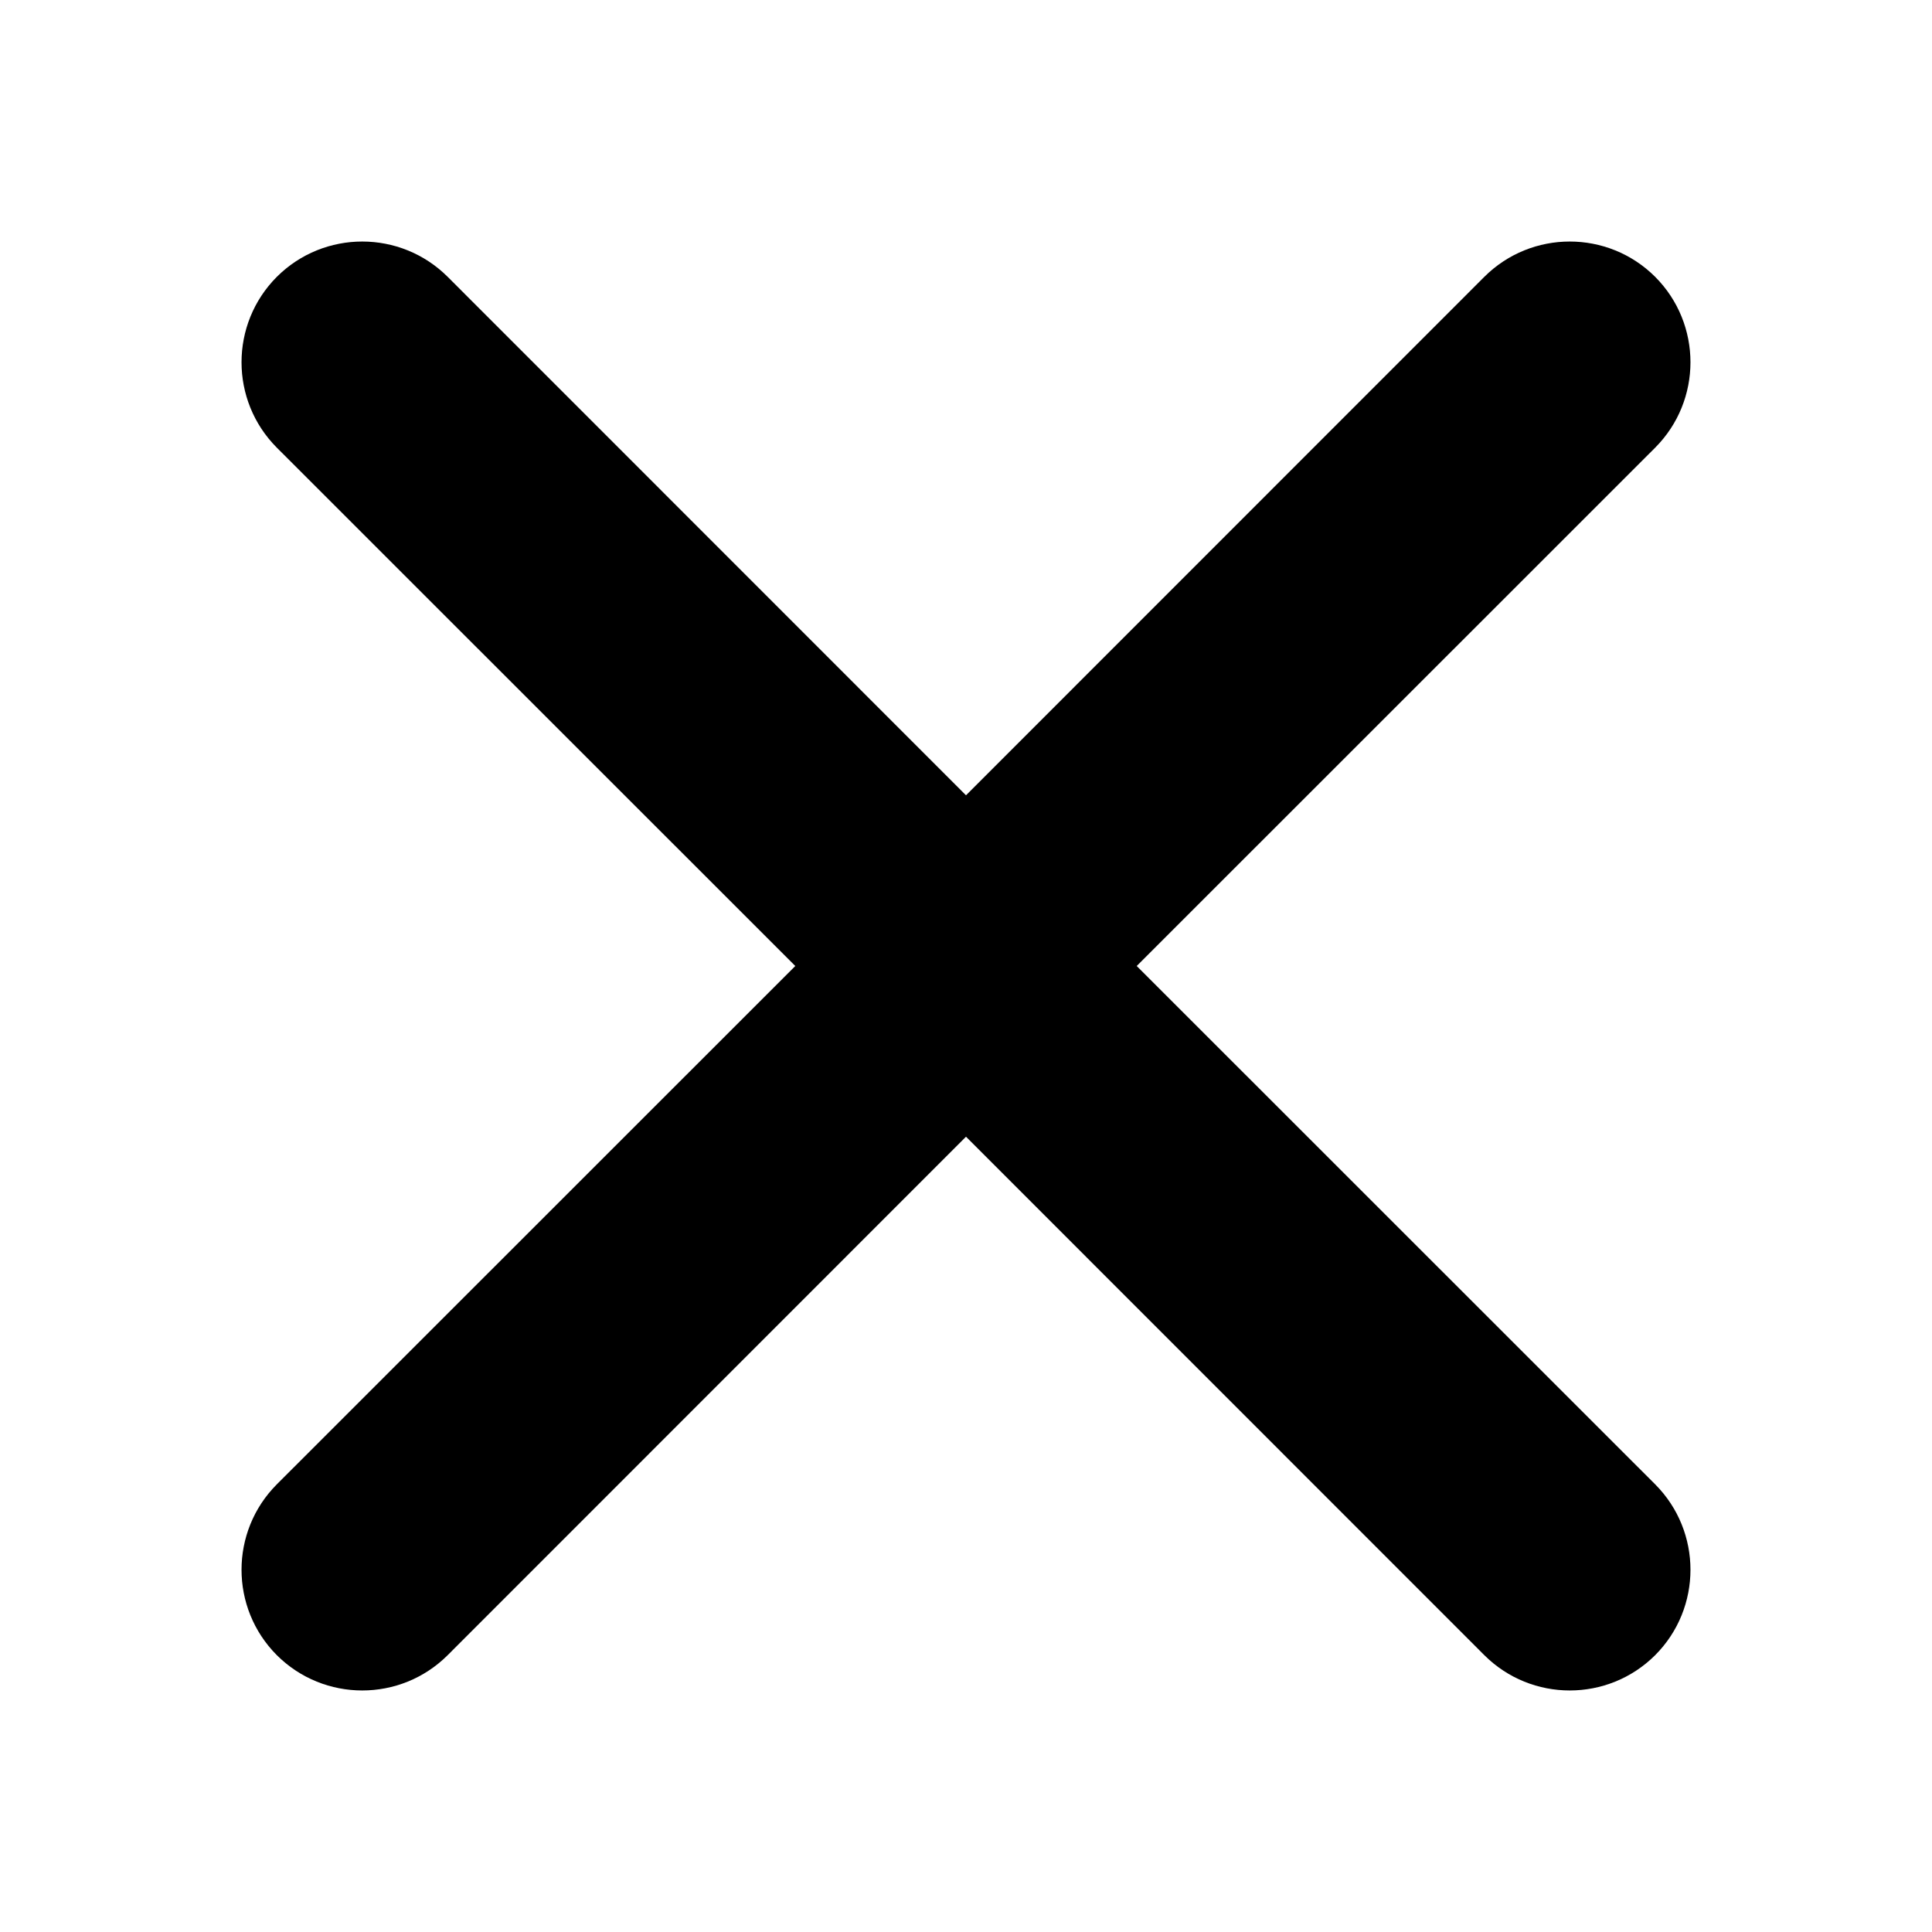
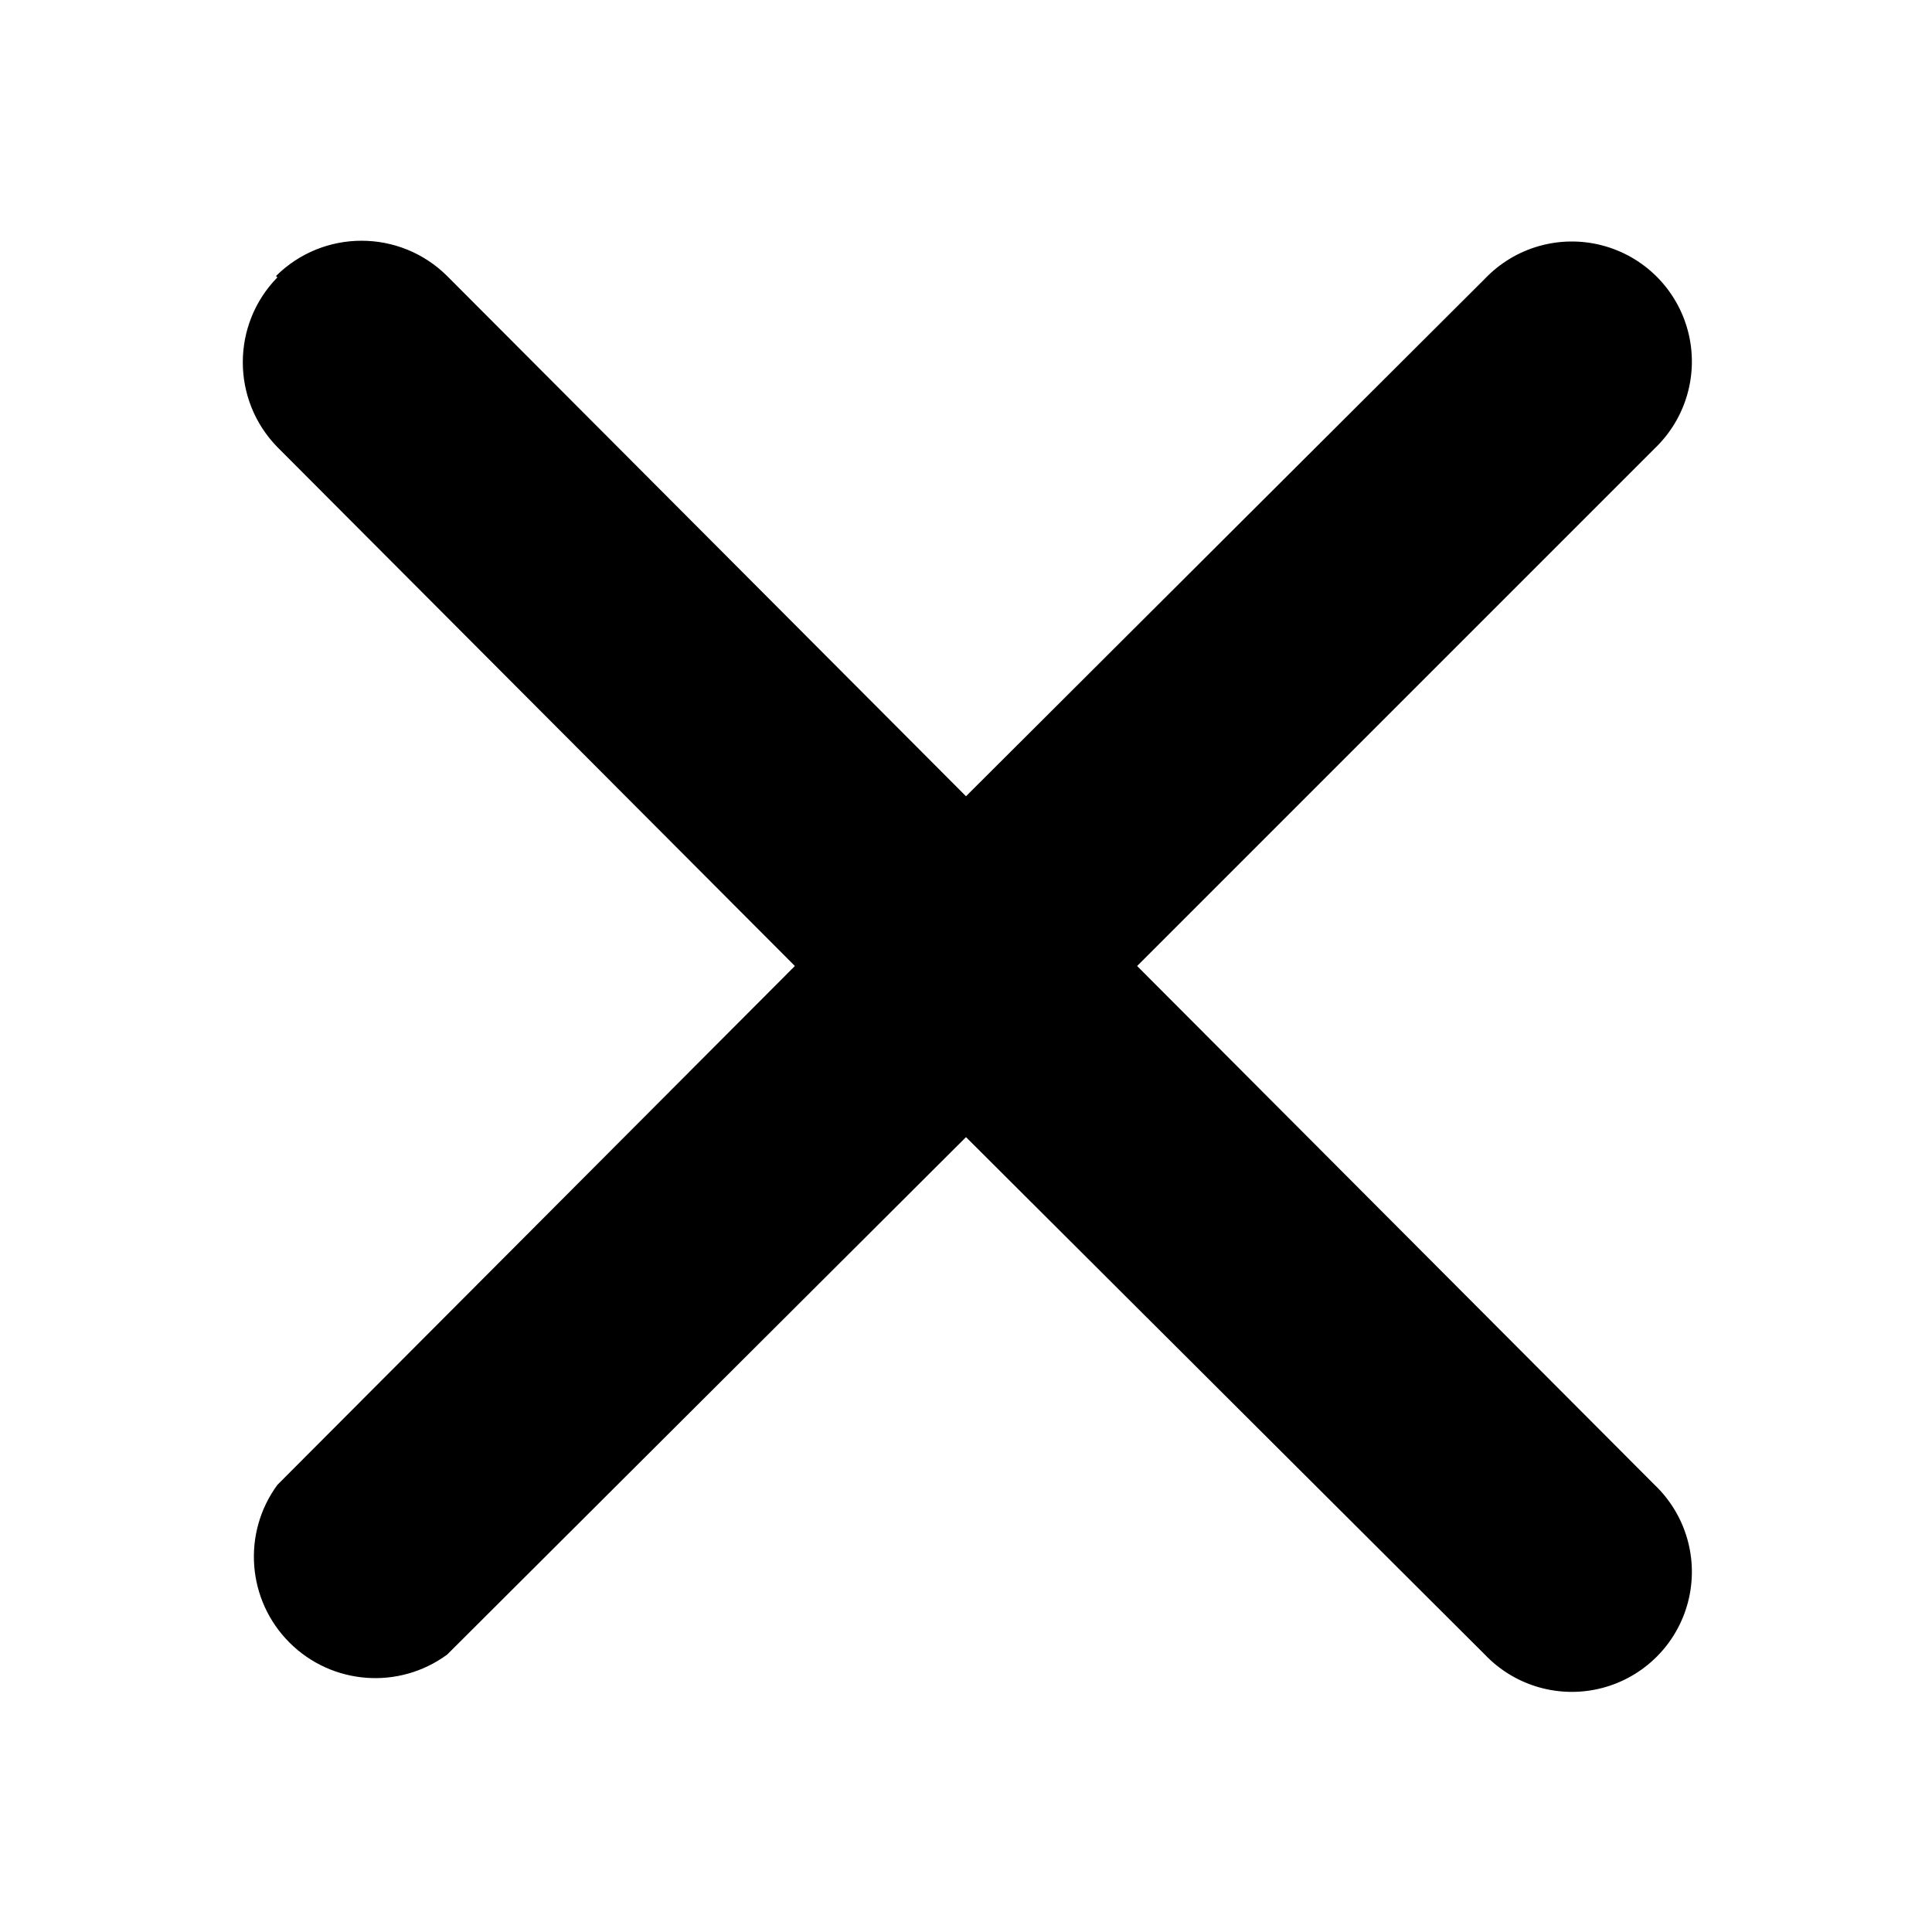
- <svg xmlns="http://www.w3.org/2000/svg" width="1em" height="1em" viewBox="0 0 14 14" fill="none">
-   <path fill-rule="evenodd" clip-rule="evenodd" d="M2.006 2.006C2.348 1.665 2.902 1.665 3.244 2.006L7 5.763L10.756 2.006C11.098 1.665 11.652 1.665 11.994 2.006C12.335 2.348 12.335 2.902 11.994 3.244L8.237 7L11.994 10.756C12.335 11.098 12.335 11.652 11.994 11.994C11.652 12.335 11.098 12.335 10.756 11.994L7 8.237L3.244 11.994C2.902 12.335 2.348 12.335 2.006 11.994C1.665 11.652 1.665 11.098 2.006 10.756L5.763 7L2.006 3.244C1.665 2.902 1.665 2.348 2.006 2.006Z" fill="currentColor" />
+ <svg xmlns="http://www.w3.org/2000/svg" width="1em" height="1em" fill="none" viewBox="0 0 14 14">
+   <path fill="currentColor" fill-rule="evenodd" d="M2 2a.88.88 0 0 1 1.24 0L7 5.77l3.76-3.75a.87.87 0 1 1 1.23 1.23L8.24 7l3.75 3.76a.87.87 0 1 1-1.23 1.23L7 8.24l-3.76 3.75a.88.88 0 0 1-1.23-1.23L5.76 7 2.01 3.24a.88.88 0 0 1 0-1.23Z" clip-rule="evenodd" />
</svg>
